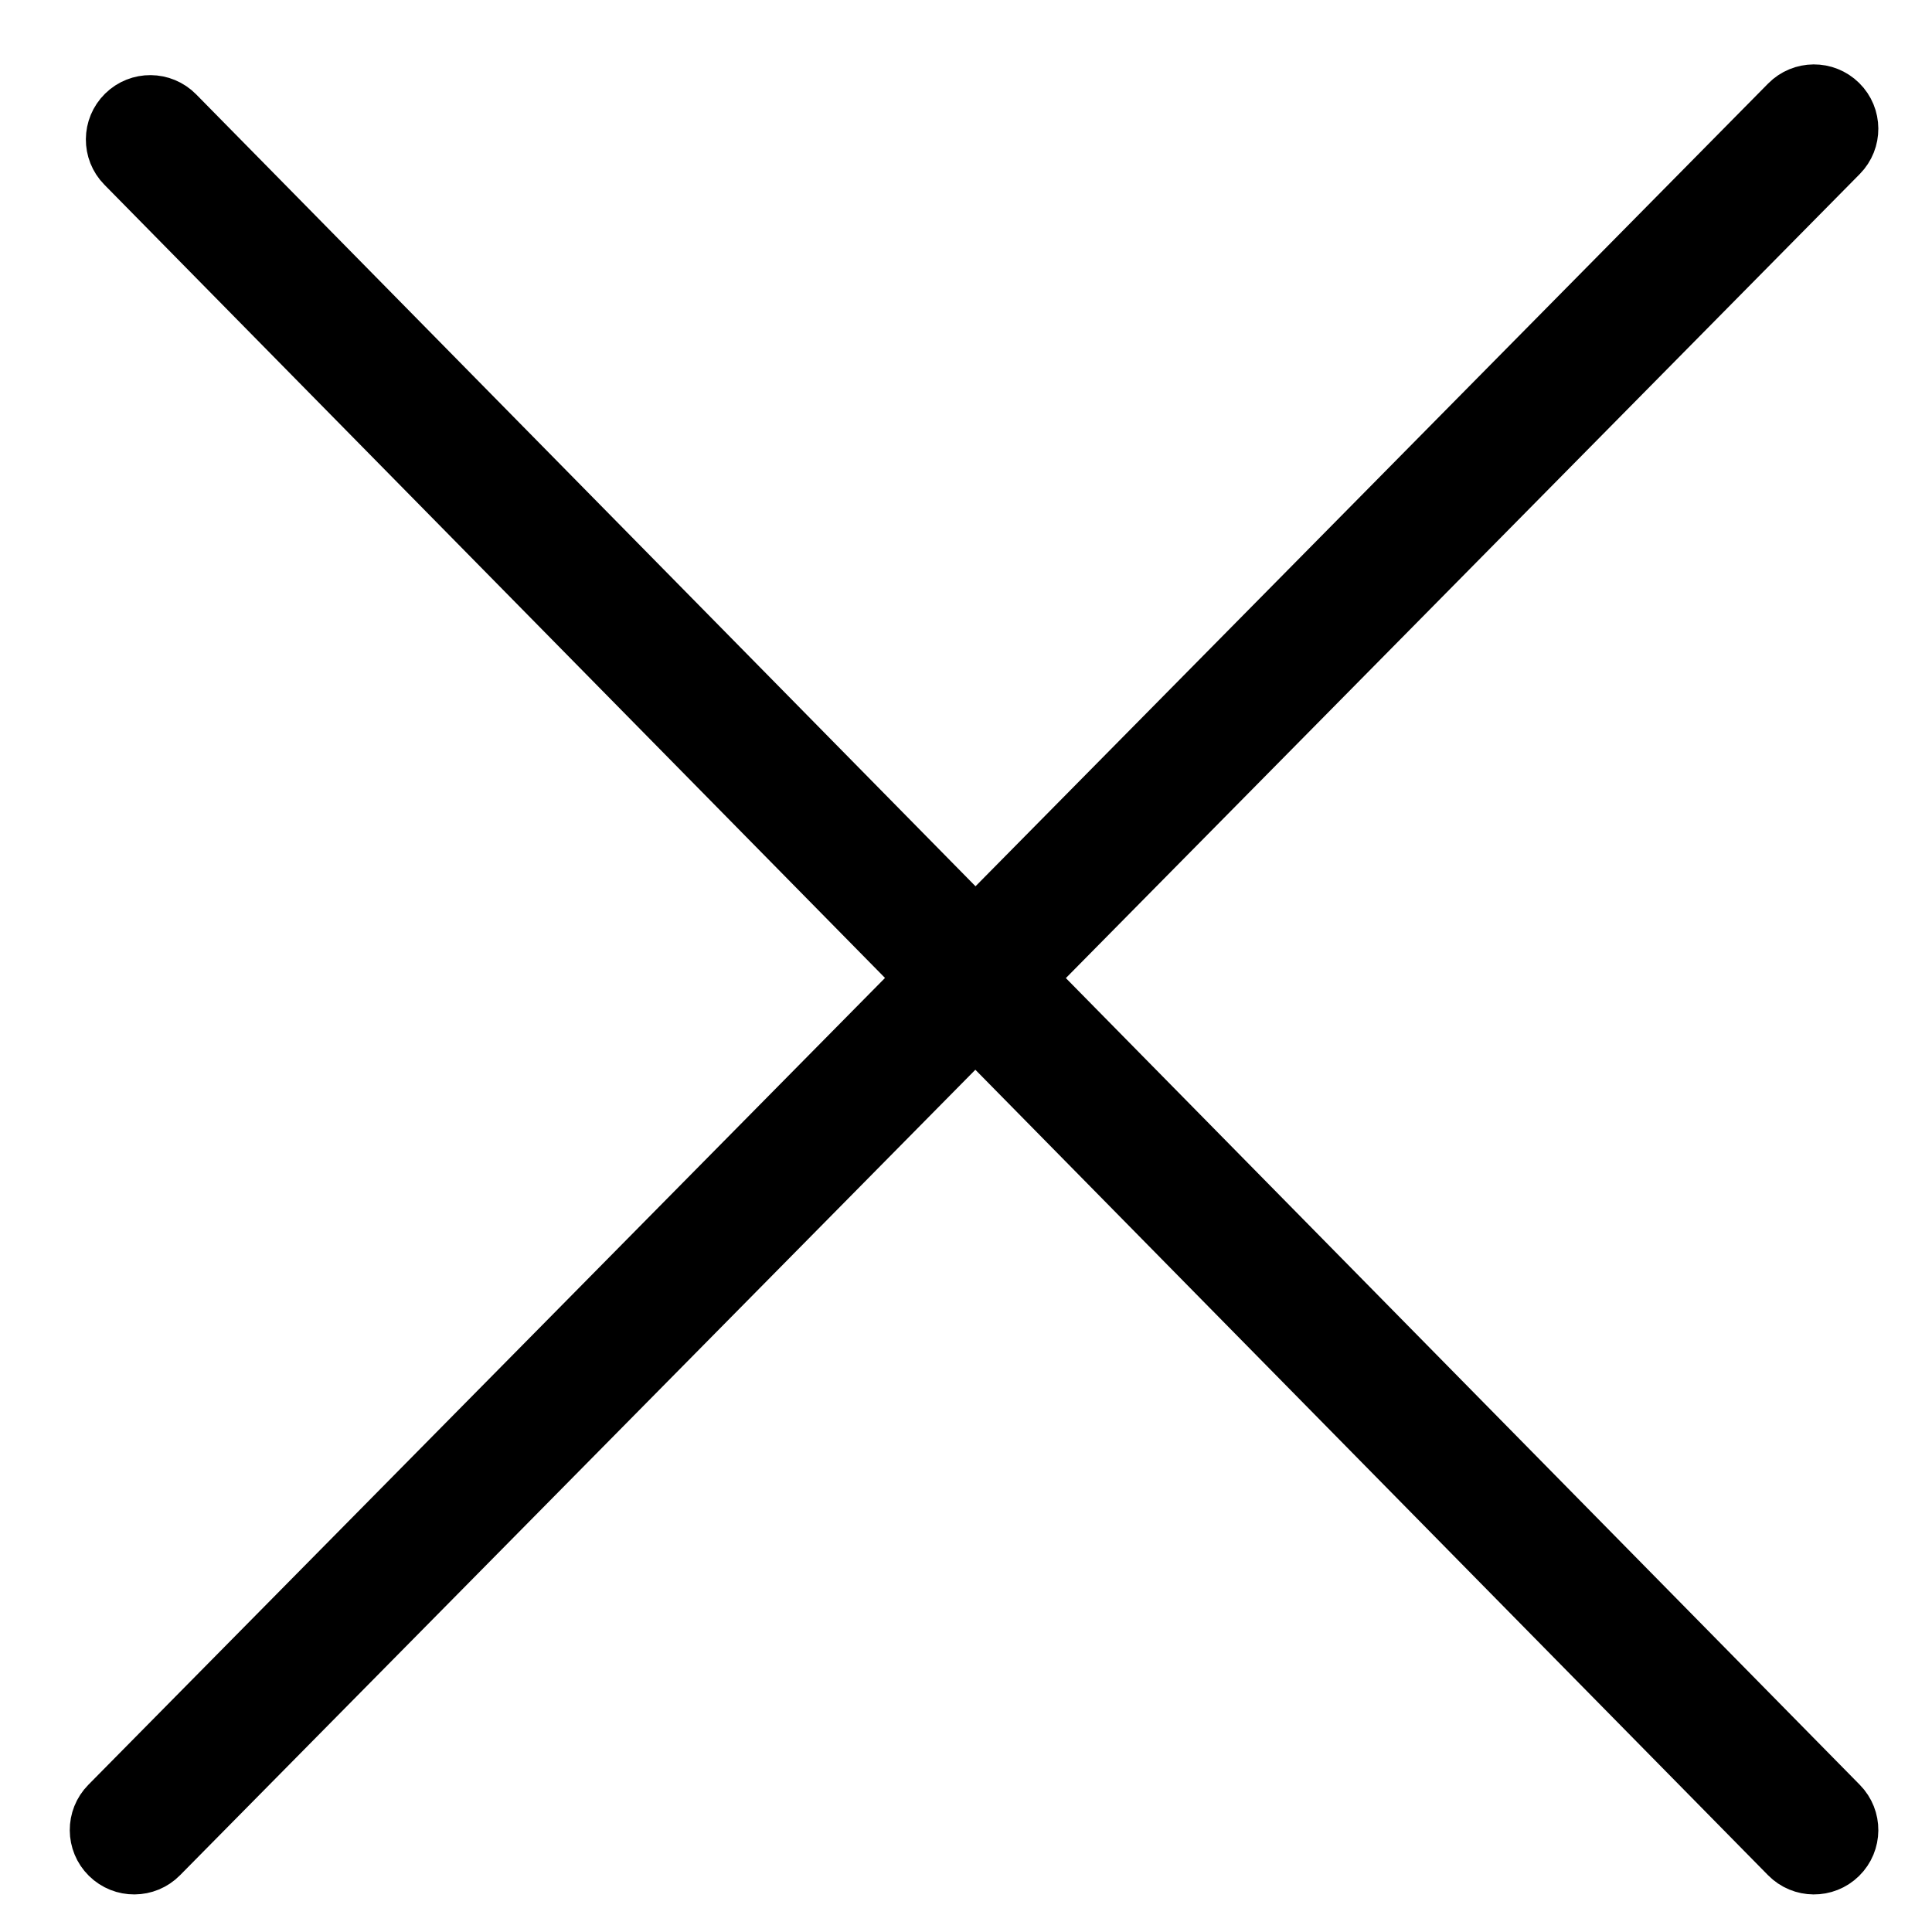
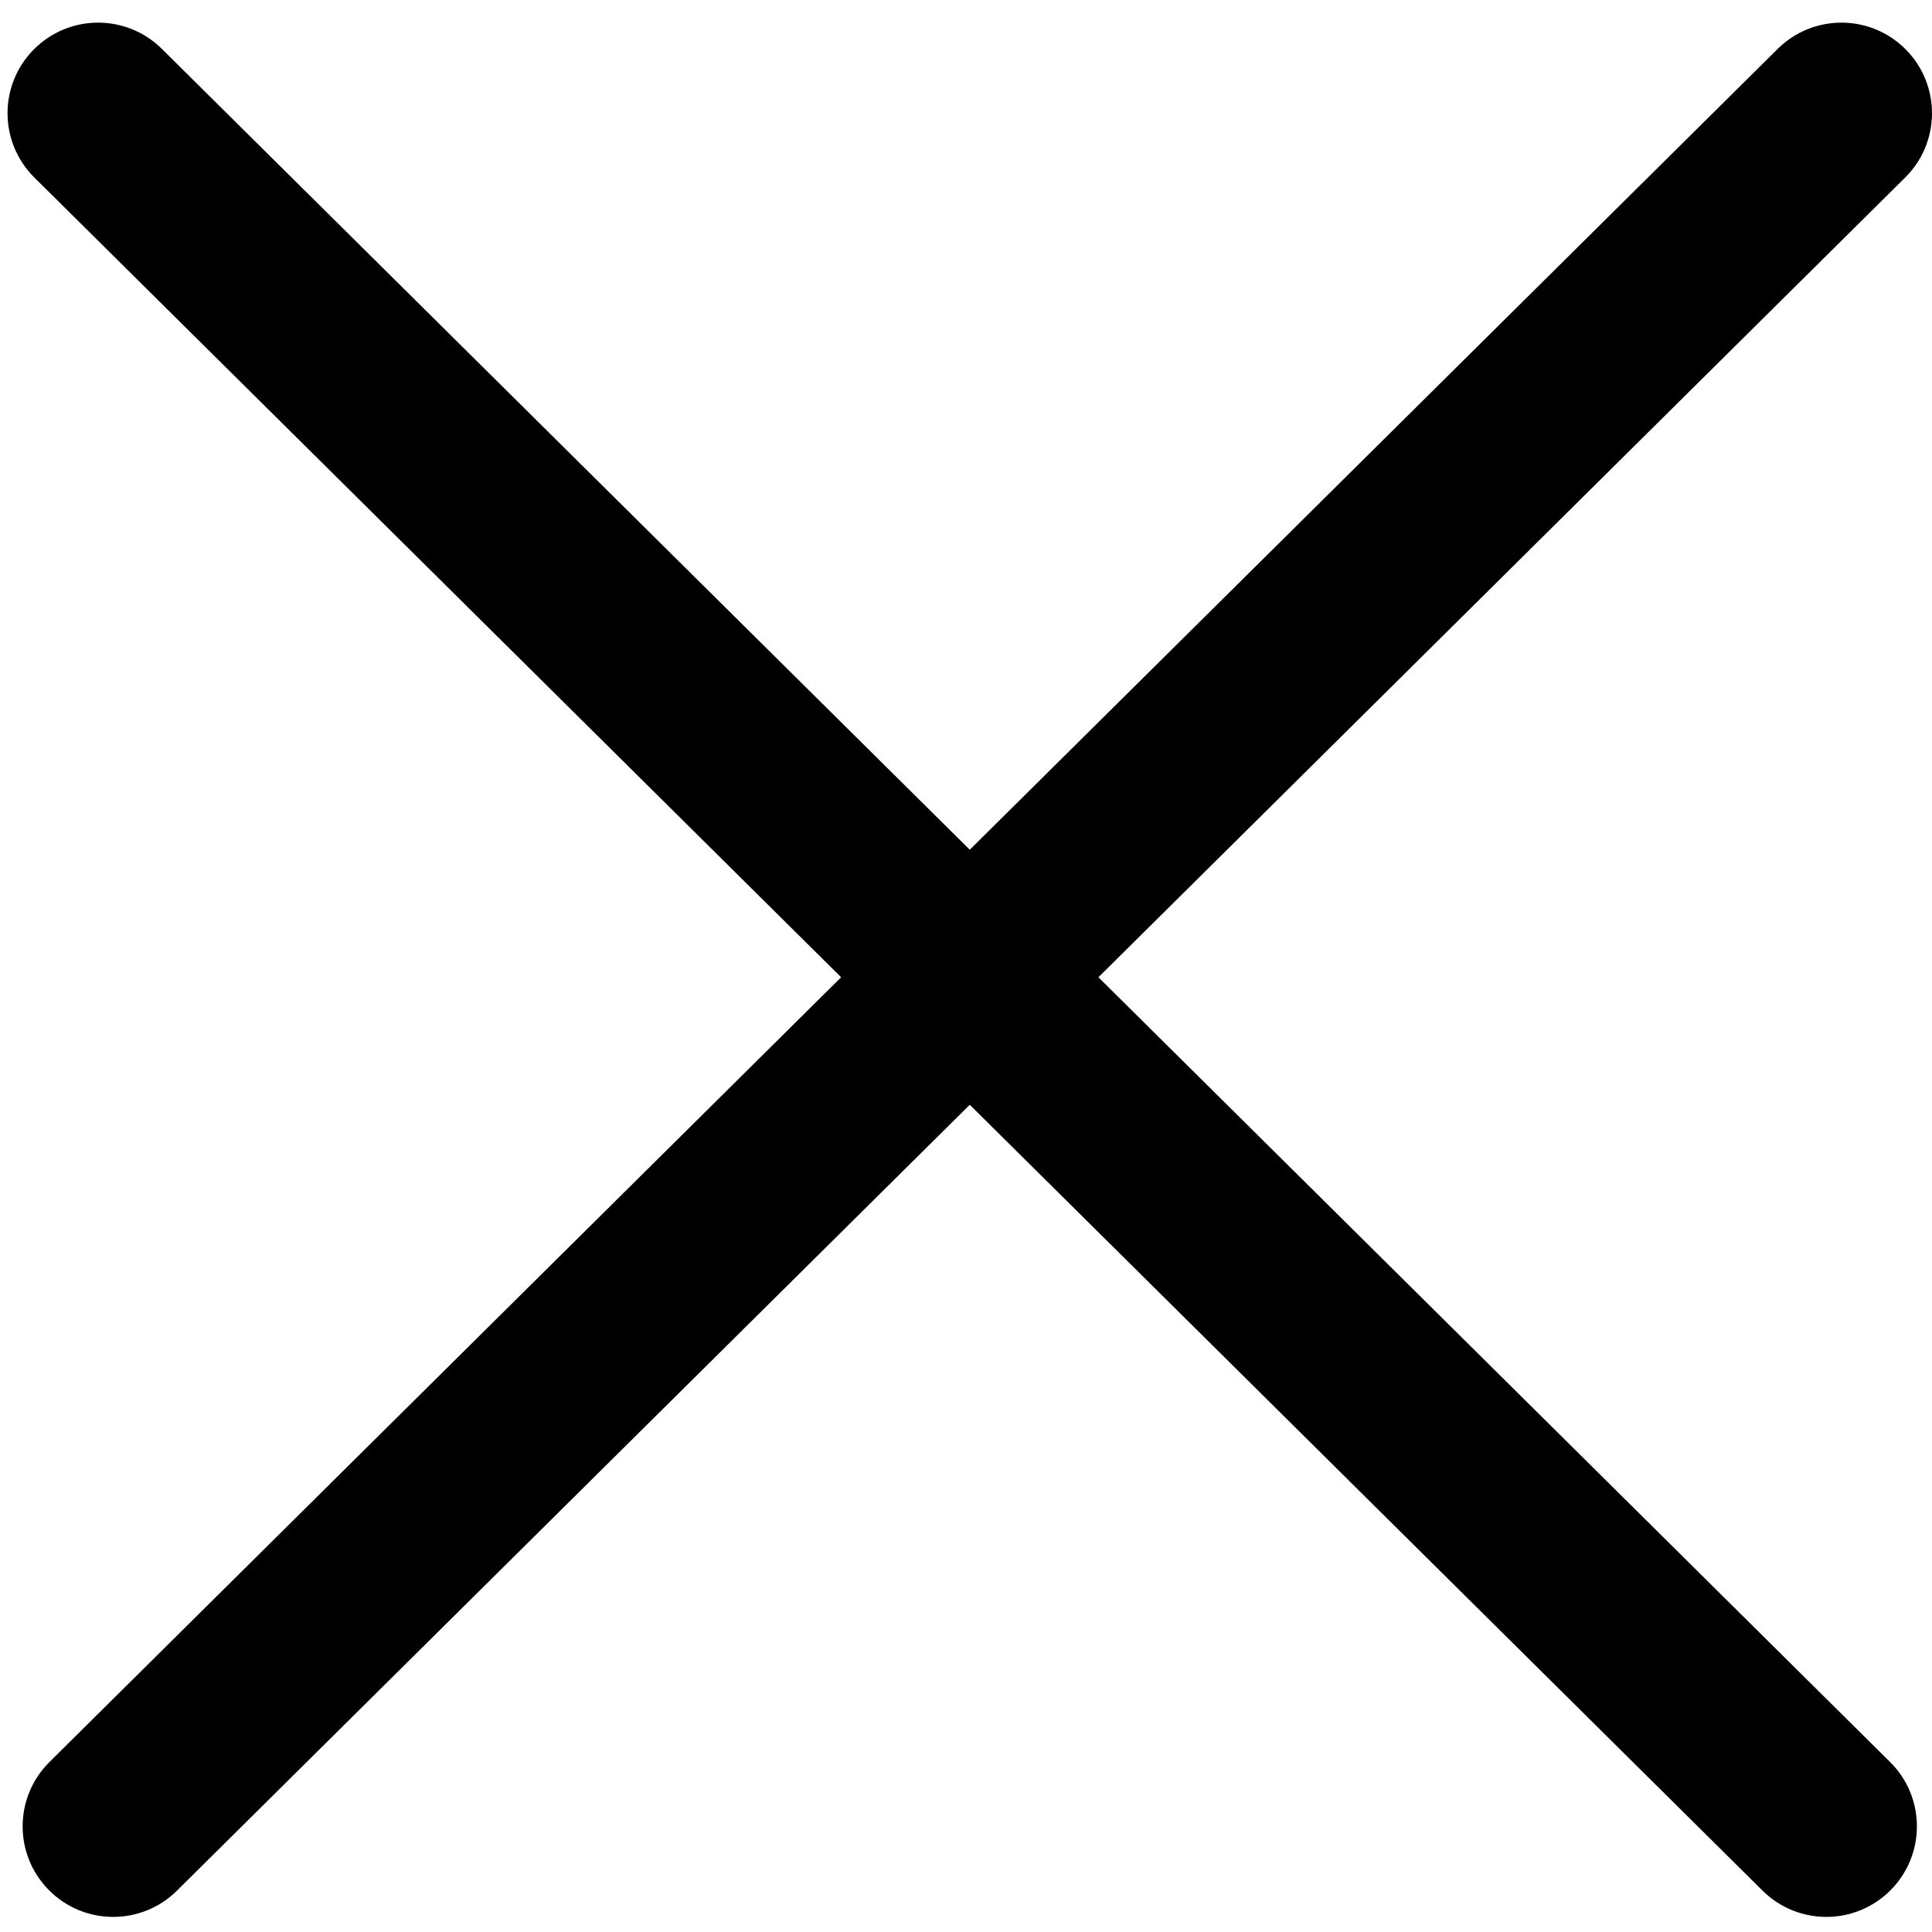
- <svg xmlns="http://www.w3.org/2000/svg" width="180px" height="180px" viewBox="0 0 180 180" version="1.1">
+ <svg xmlns="http://www.w3.org/2000/svg" width="128px" height="128px" viewBox="0 0 128 128" version="1.1">
  <defs />
  <g id="iconos" stroke="none" stroke-width="1" fill="none" fill-rule="evenodd">
-     <g id="close" stroke="#000000" stroke-width="4" fill="#000000">
-       <path d="M90.874,96.817 L15.346,173.31 C13.794,174.882 11.262,174.898 9.69,173.346 C8.118,171.794 8.102,169.262 9.654,167.69 L85.262,91.115 L11.149,15.806 C9.599,14.231 9.62,11.699 11.194,10.149 C12.769,8.599 15.301,8.62 16.851,10.194 L90.884,85.421 L166.154,9.19 C167.706,7.618 170.238,7.602 171.81,9.154 C173.382,10.706 173.398,13.238 171.846,14.81 L96.496,91.124 L171.851,167.694 C173.401,169.269 173.38,171.801 171.806,173.351 C170.231,174.901 167.699,174.88 166.149,173.306 L90.874,96.817 L90.874,96.817 Z" id="Combined-Shape" />
+     <g id="close" fill-rule="nonzero" fill="#000000">
+       <path d="M64.25,56.297 L10.724,3.239 C8.371,0.906 4.572,0.923 2.239,3.276 C-0.094,5.629 -0.077,9.428 2.276,11.761 L55.727,64.746 L3.276,116.739 C0.923,119.072 0.906,122.871 3.239,125.224 C5.572,127.577 9.371,127.594 11.724,125.261 L64.25,73.194 L116.776,125.261 C119.129,127.594 122.928,127.577 125.261,125.224 C127.594,122.871 127.577,119.072 125.224,116.739 L72.773,64.746 L126.224,11.761 C128.577,9.428 128.594,5.629 126.261,3.276 C123.928,0.923 120.129,0.906 117.776,3.239 L64.25,56.297 Z" id="Combined-Shape" />
    </g>
  </g>
</svg>
